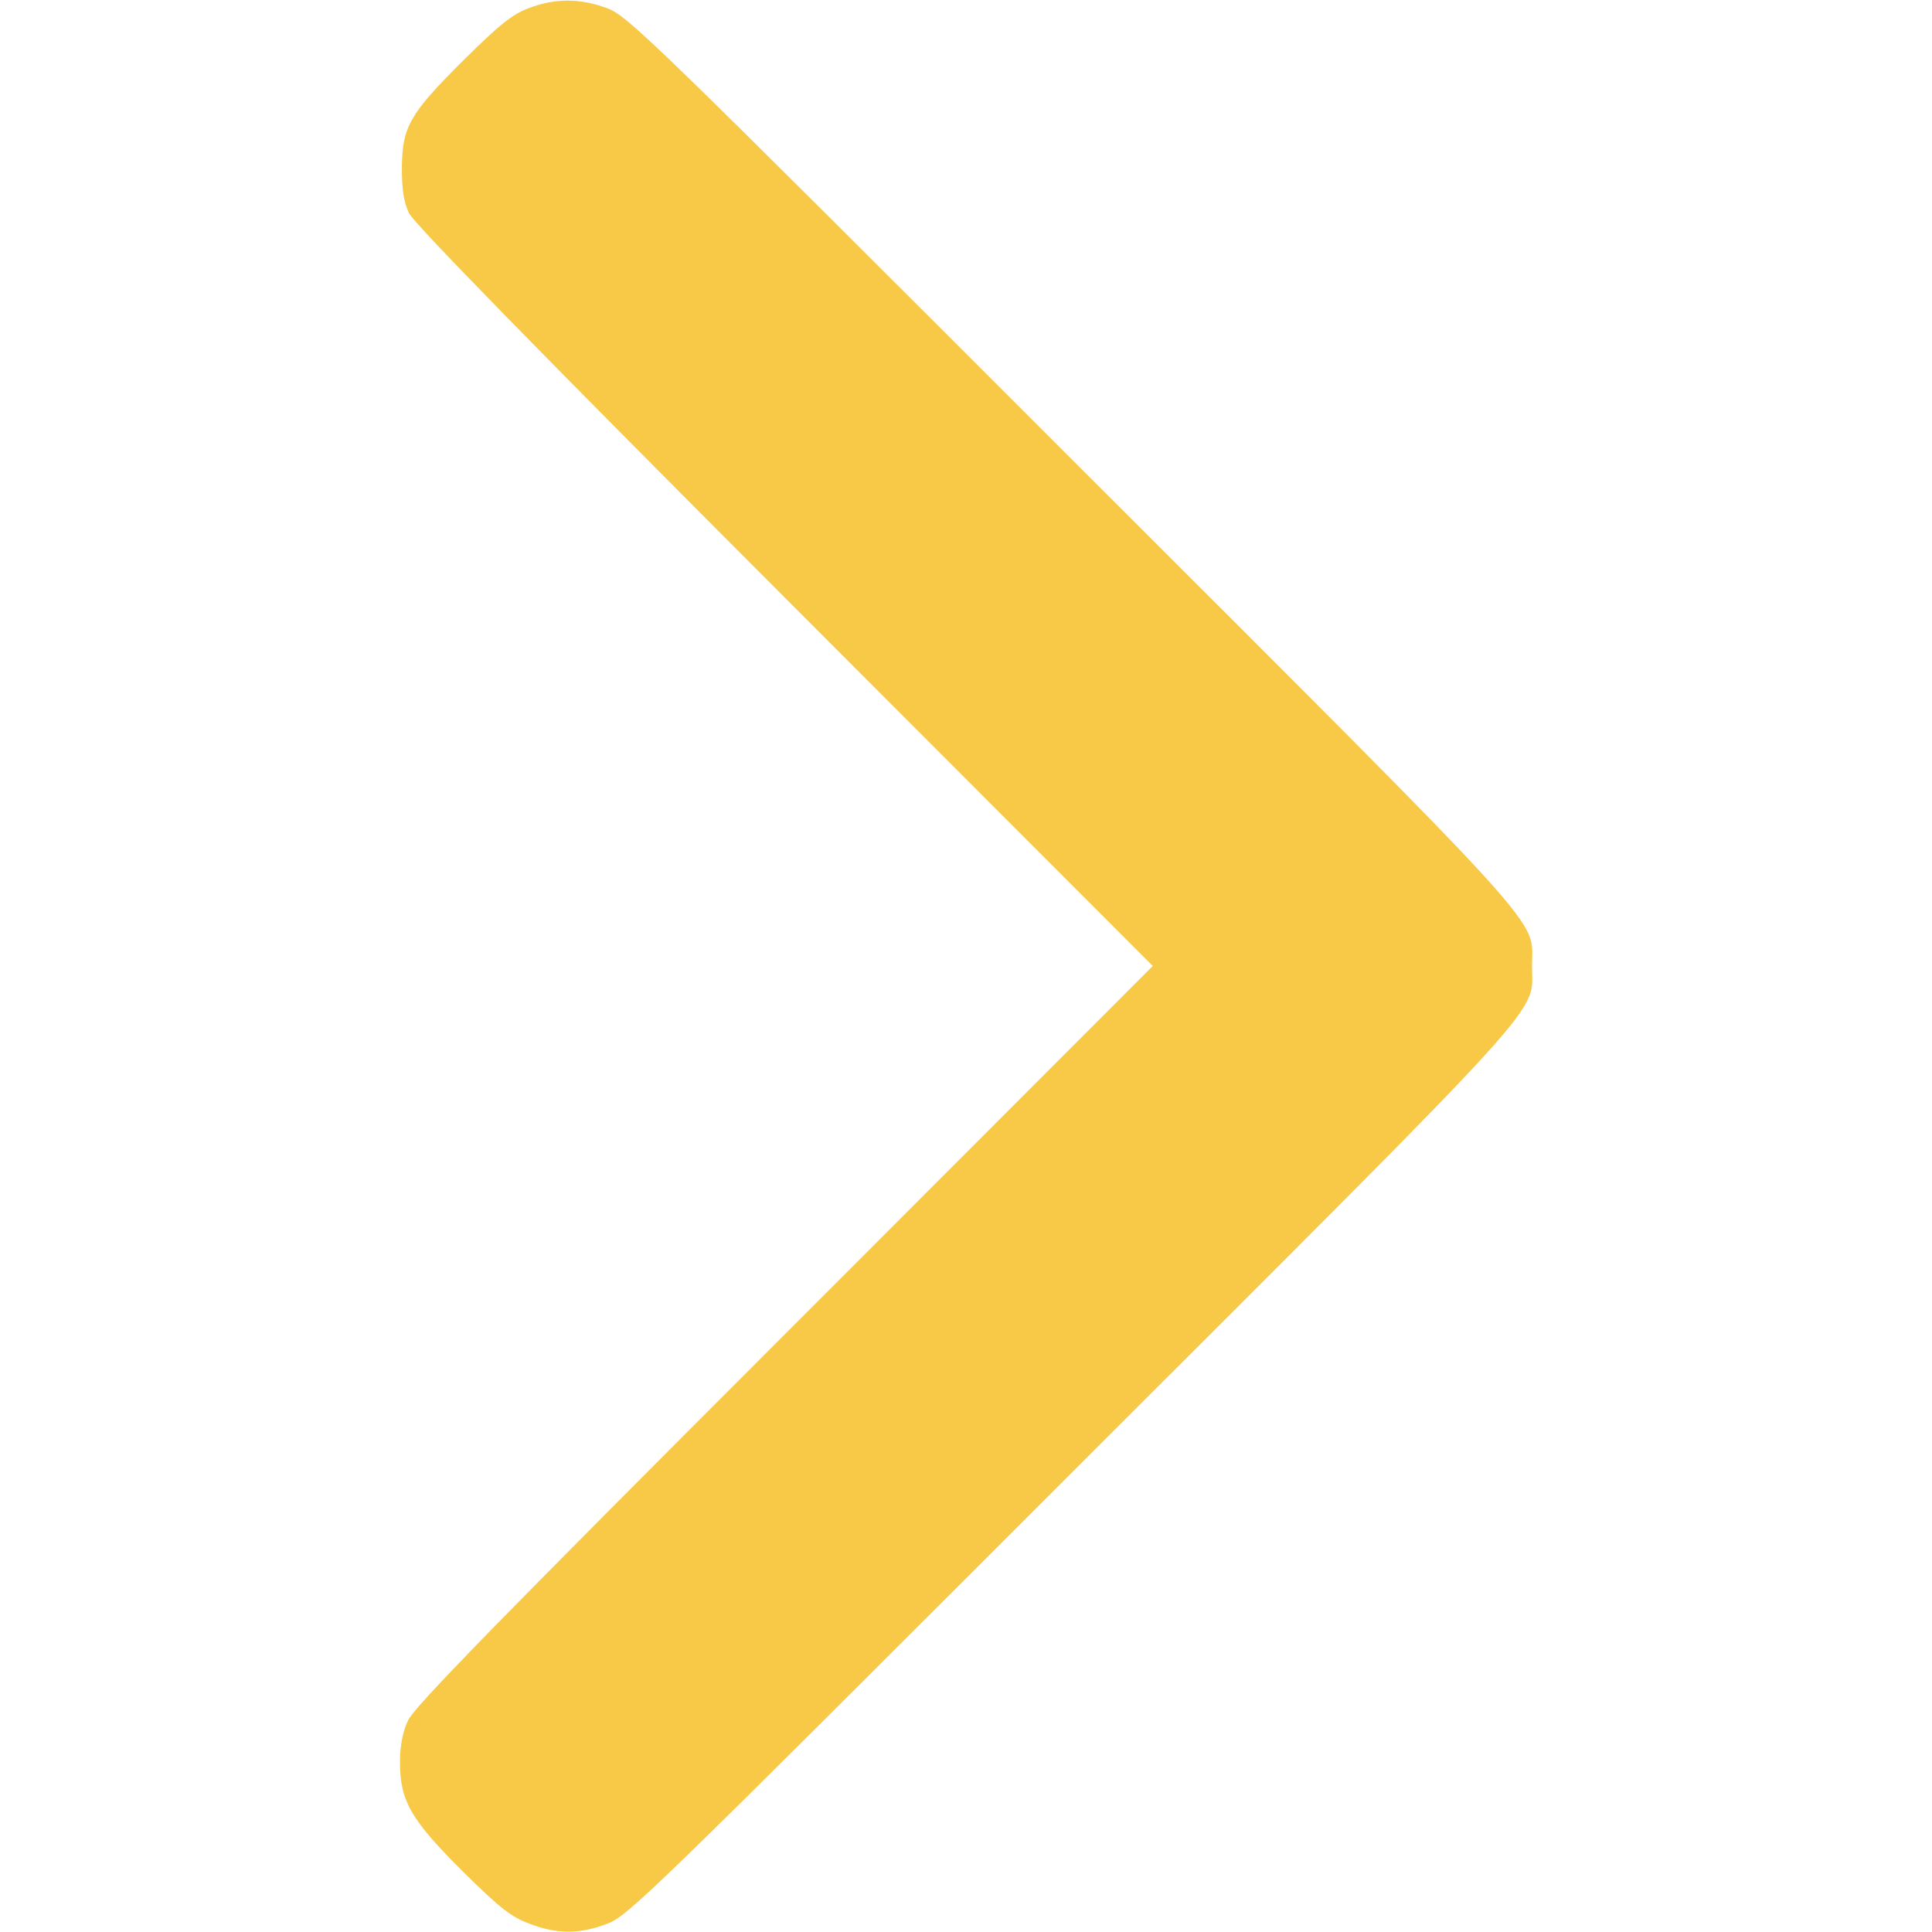
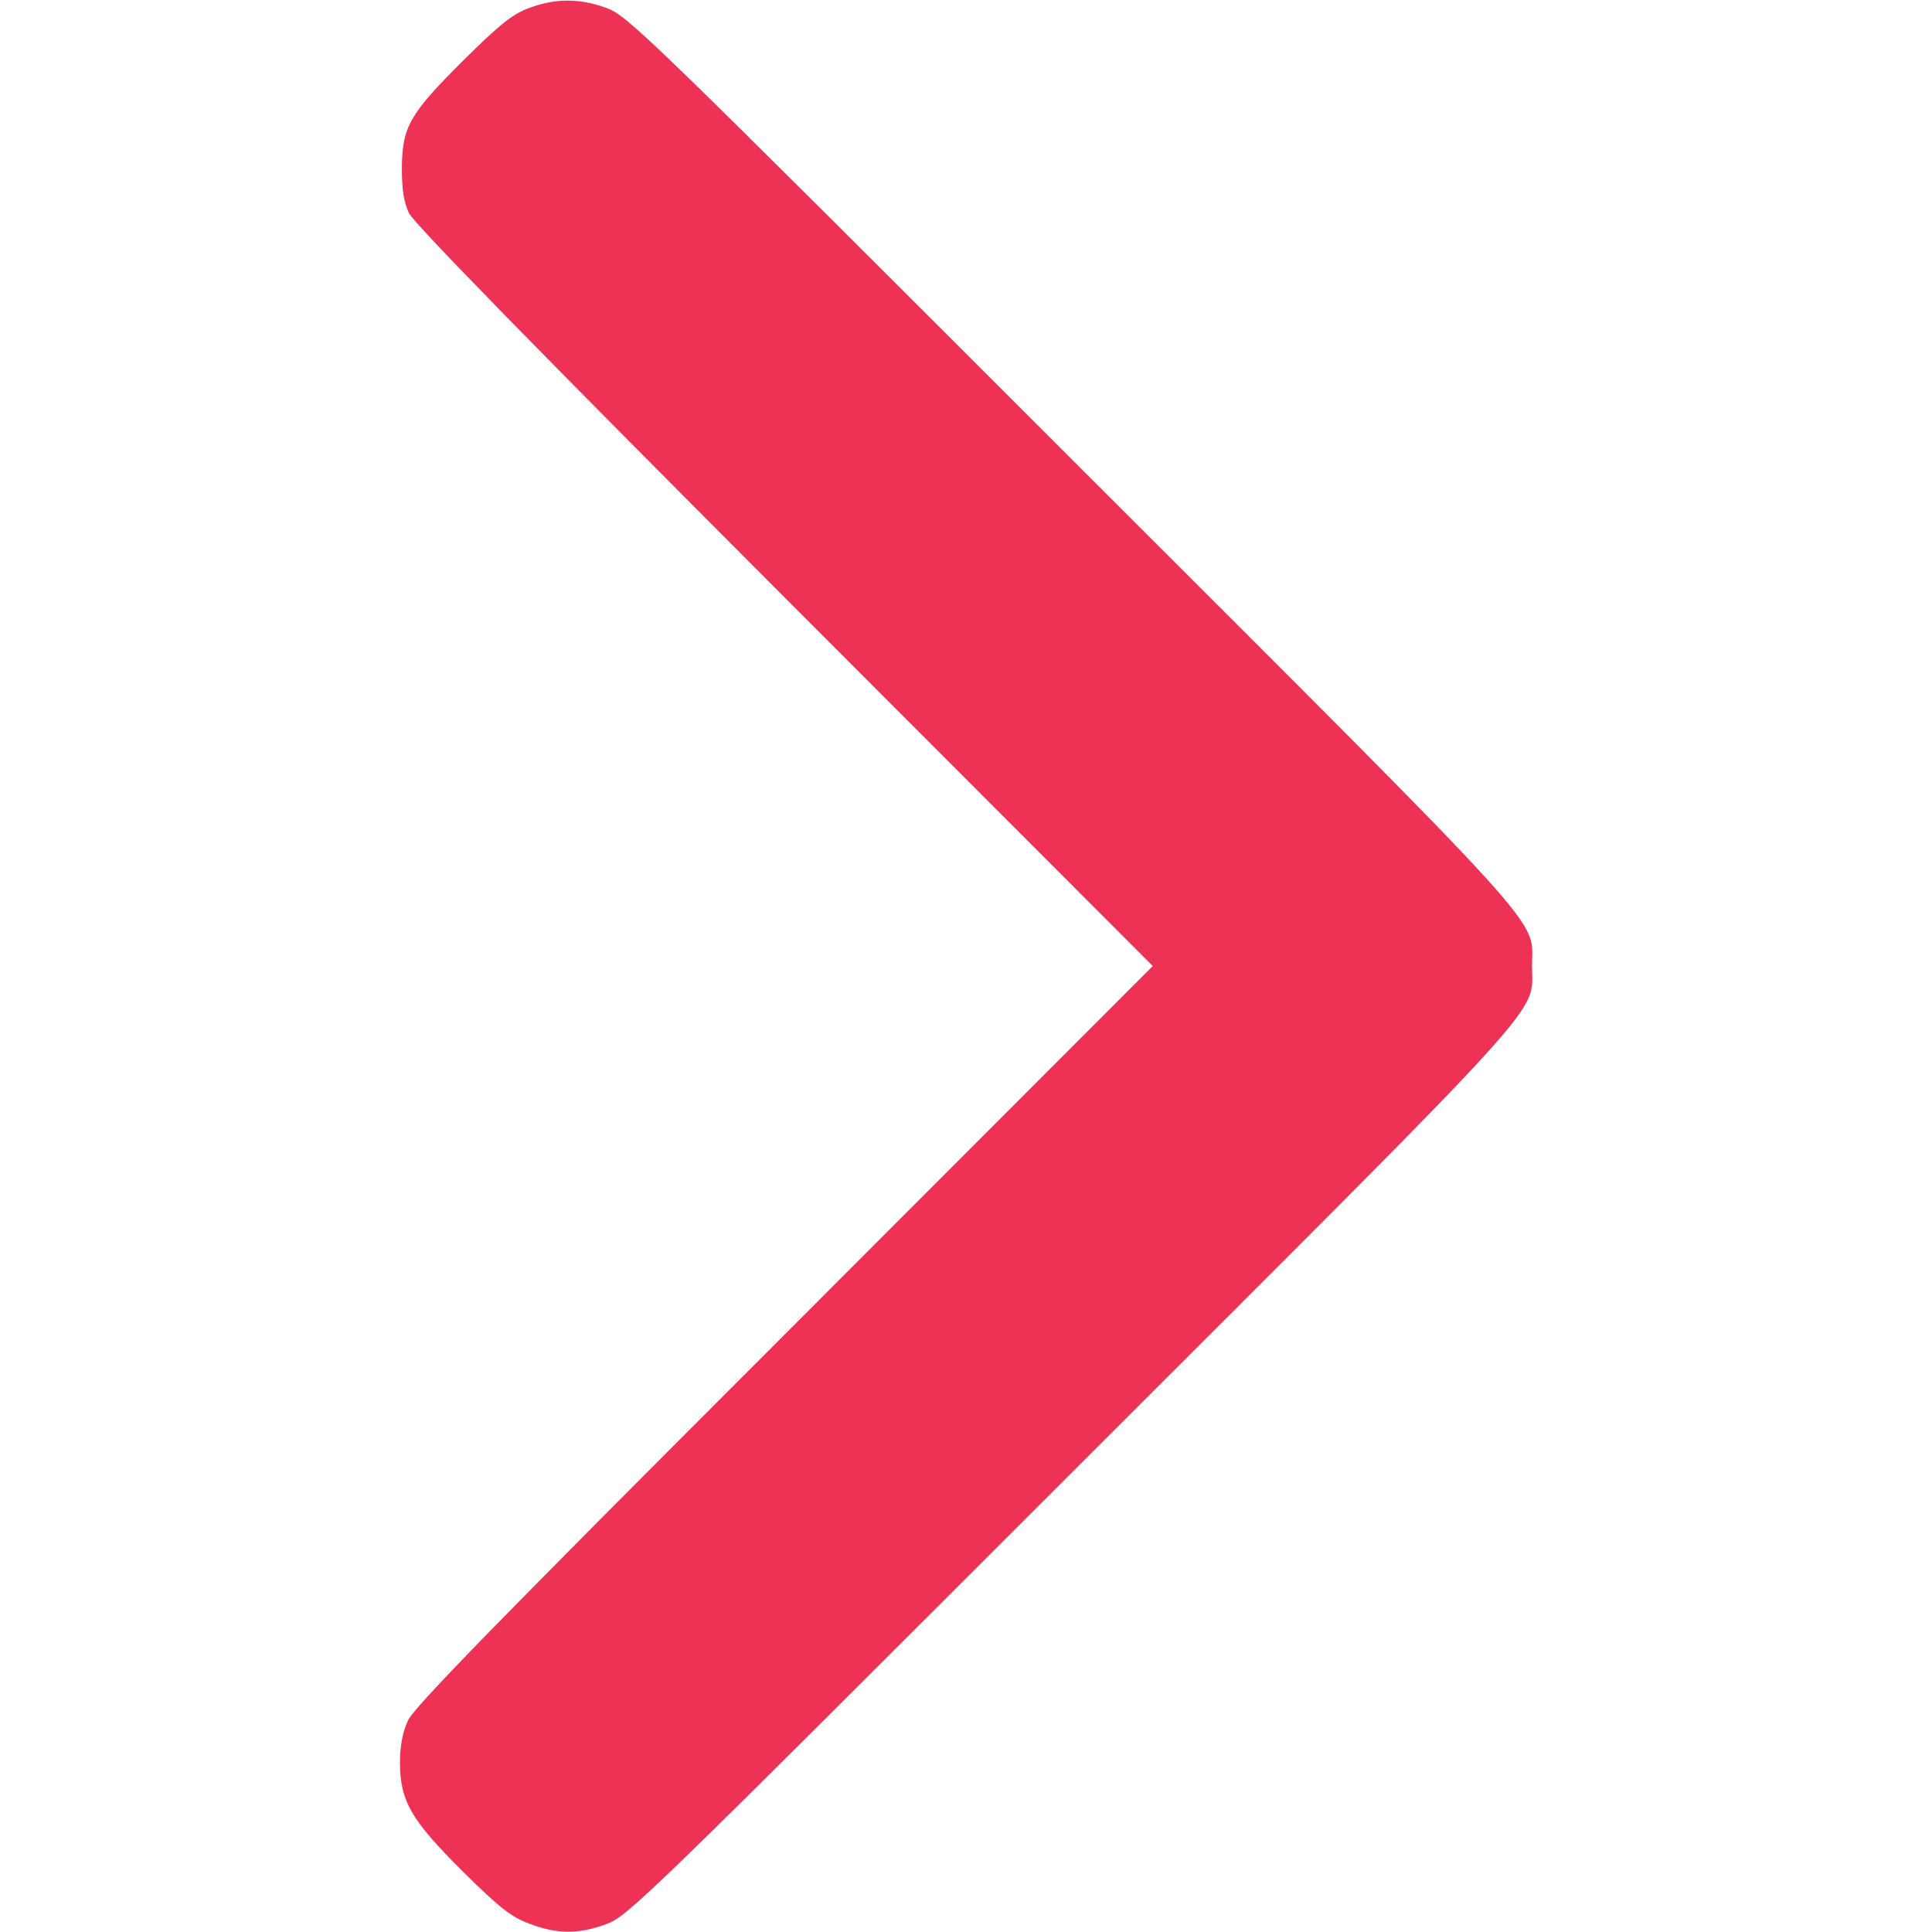
<svg xmlns="http://www.w3.org/2000/svg" version="1.0" width="10pt" height="10pt" viewBox="0 0 512 512" preserveAspectRatio="xMidYMid meet">
-   <g transform="translate(0,512) scale(0.1,-0.1)" fill="#f8c947" stroke="none">
+   <g transform="translate(0,512) scale(0.1,-0.1)" fill="#ee3255" stroke="none">
    <path d="M1400 5098 c-44 -17 -77 -44 -171 -137 -144 -143 -163 -177 -164 -286 0 -58 5 -91 19 -120 13 -27 333 -355 995 -1018 l976 -977 -977 -978 c-760 -760 -982 -987 -997 -1022 -14 -30 -21 -67 -21 -110 0 -103 29 -153 168 -291 98 -97 127 -119 175 -137 73 -28 131 -28 204 -1 56 20 108 71 1230 1193 1297 1296 1223 1214 1223 1346 0 132 74 50 -1223 1346 -1123 1123 -1174 1173 -1230 1193 -72 26 -136 26 -207 -1z" />
  </g>
</svg>
